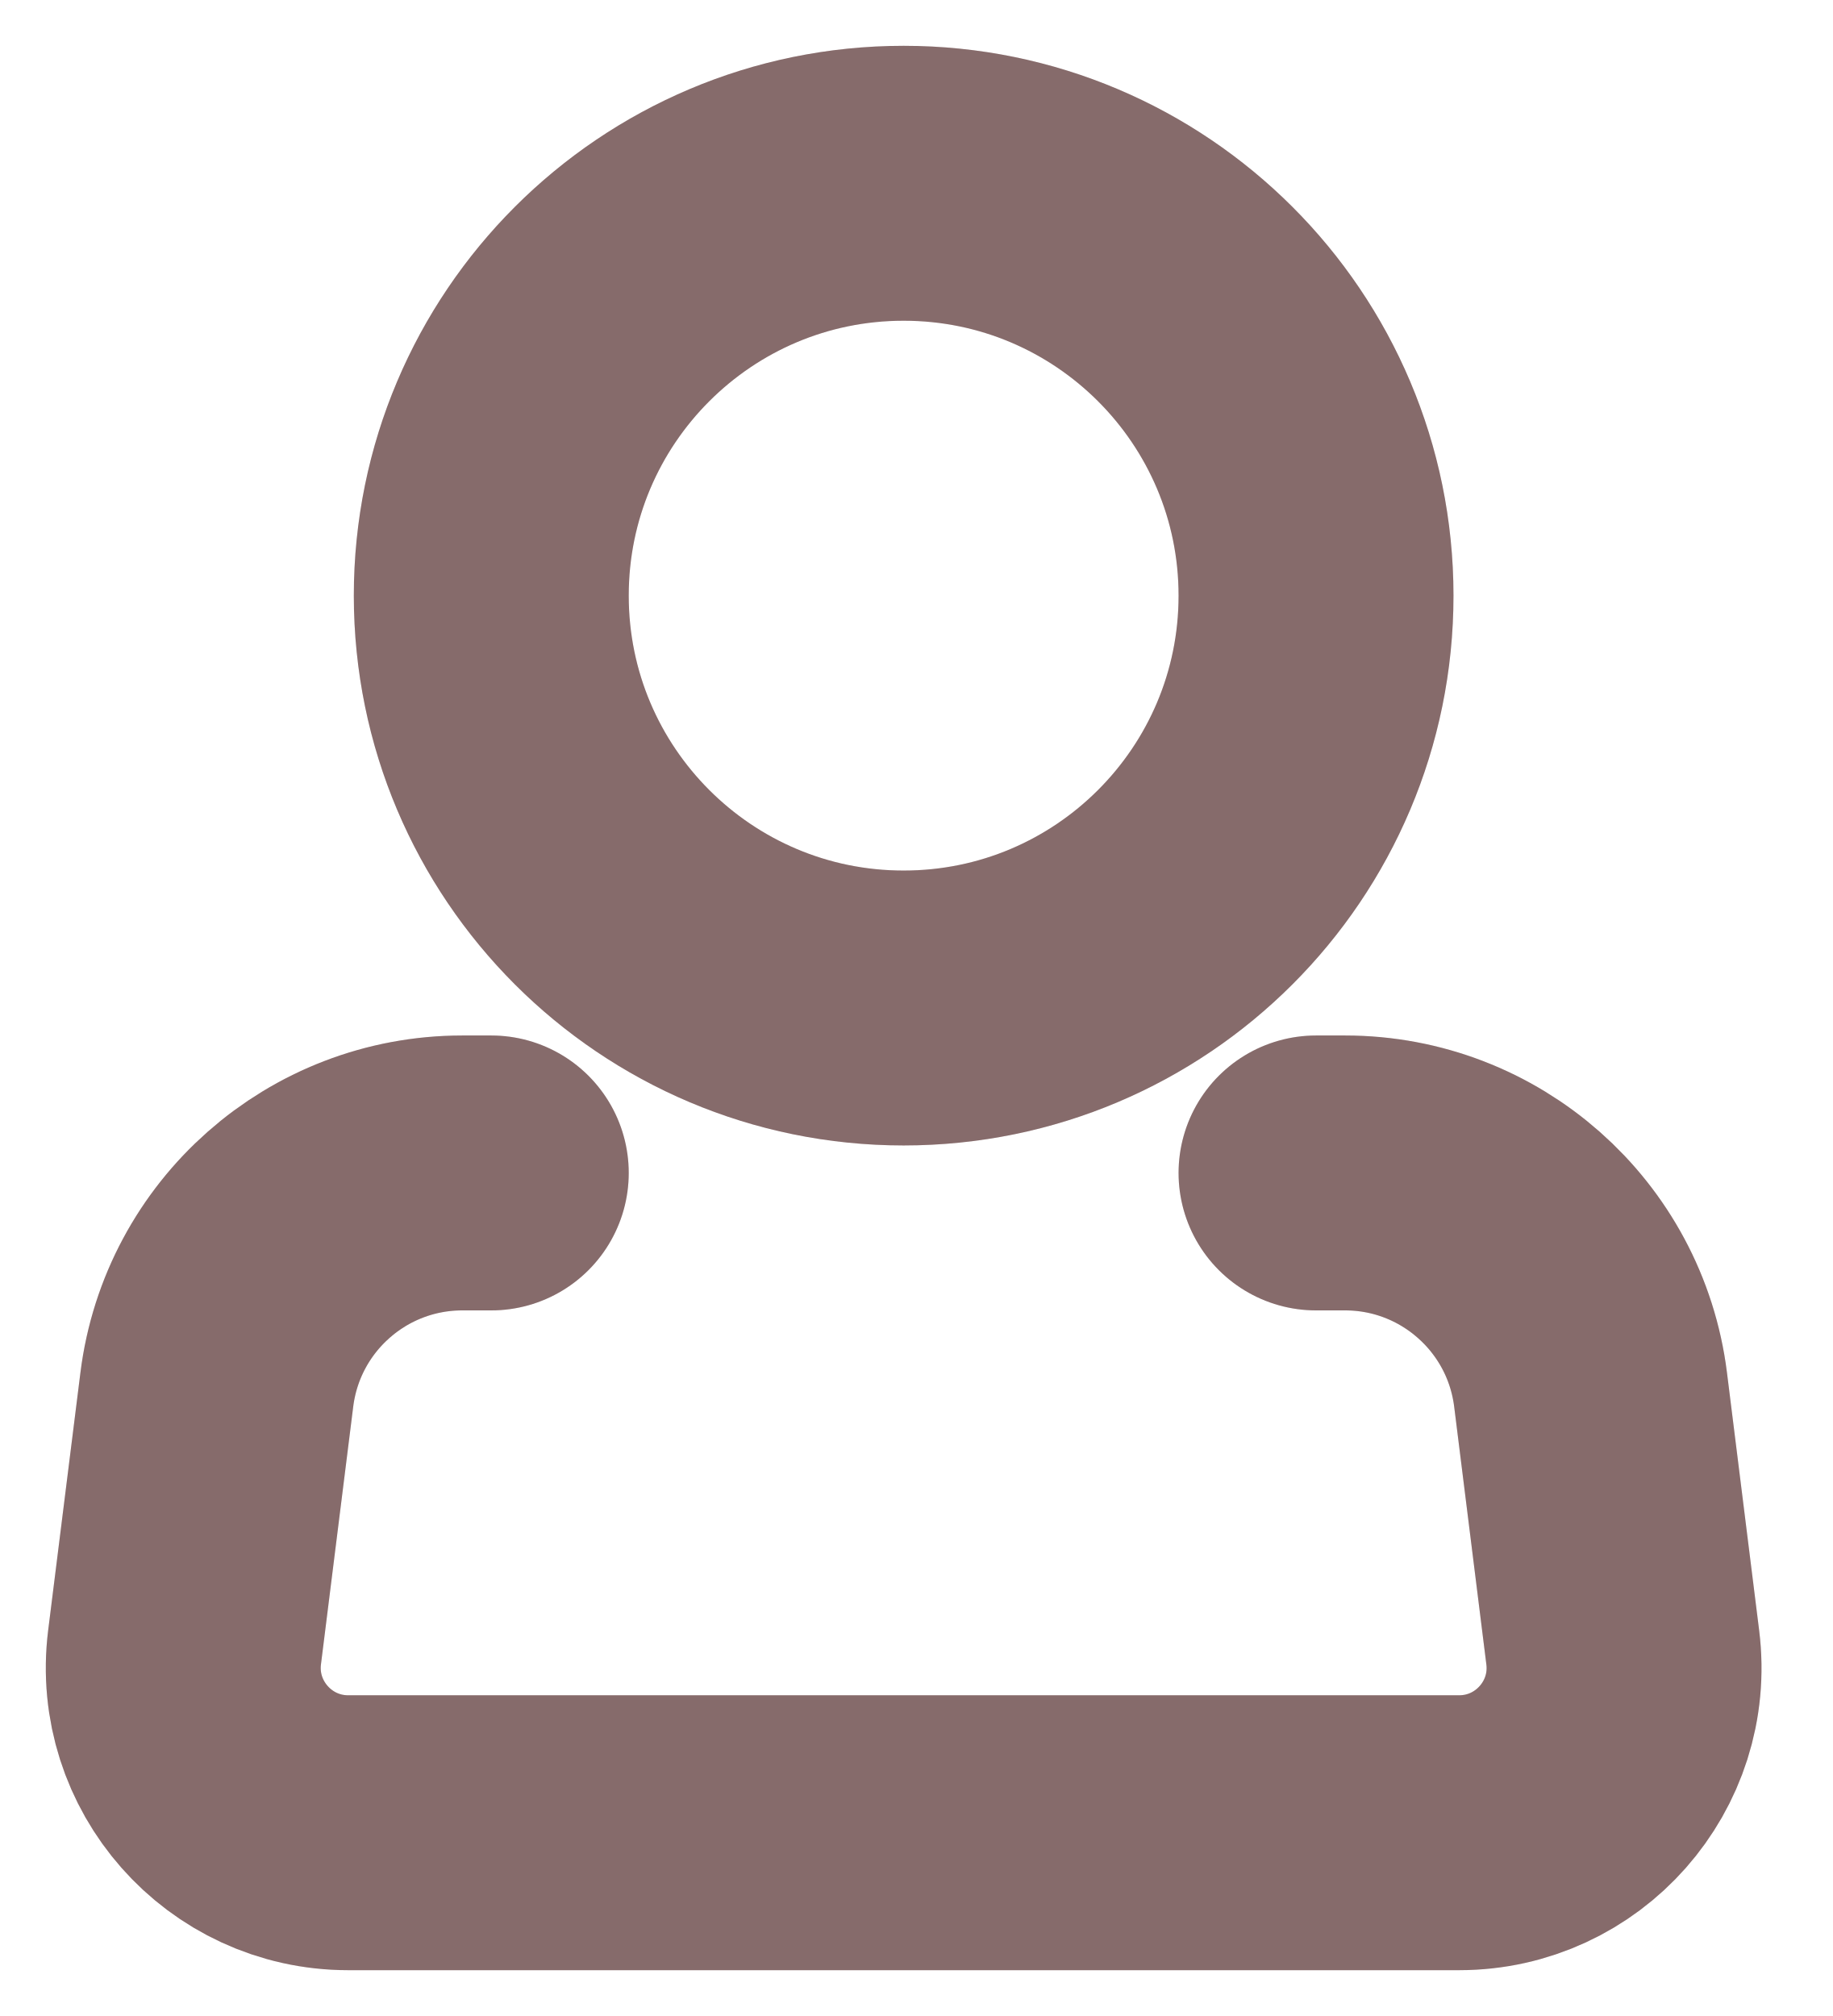
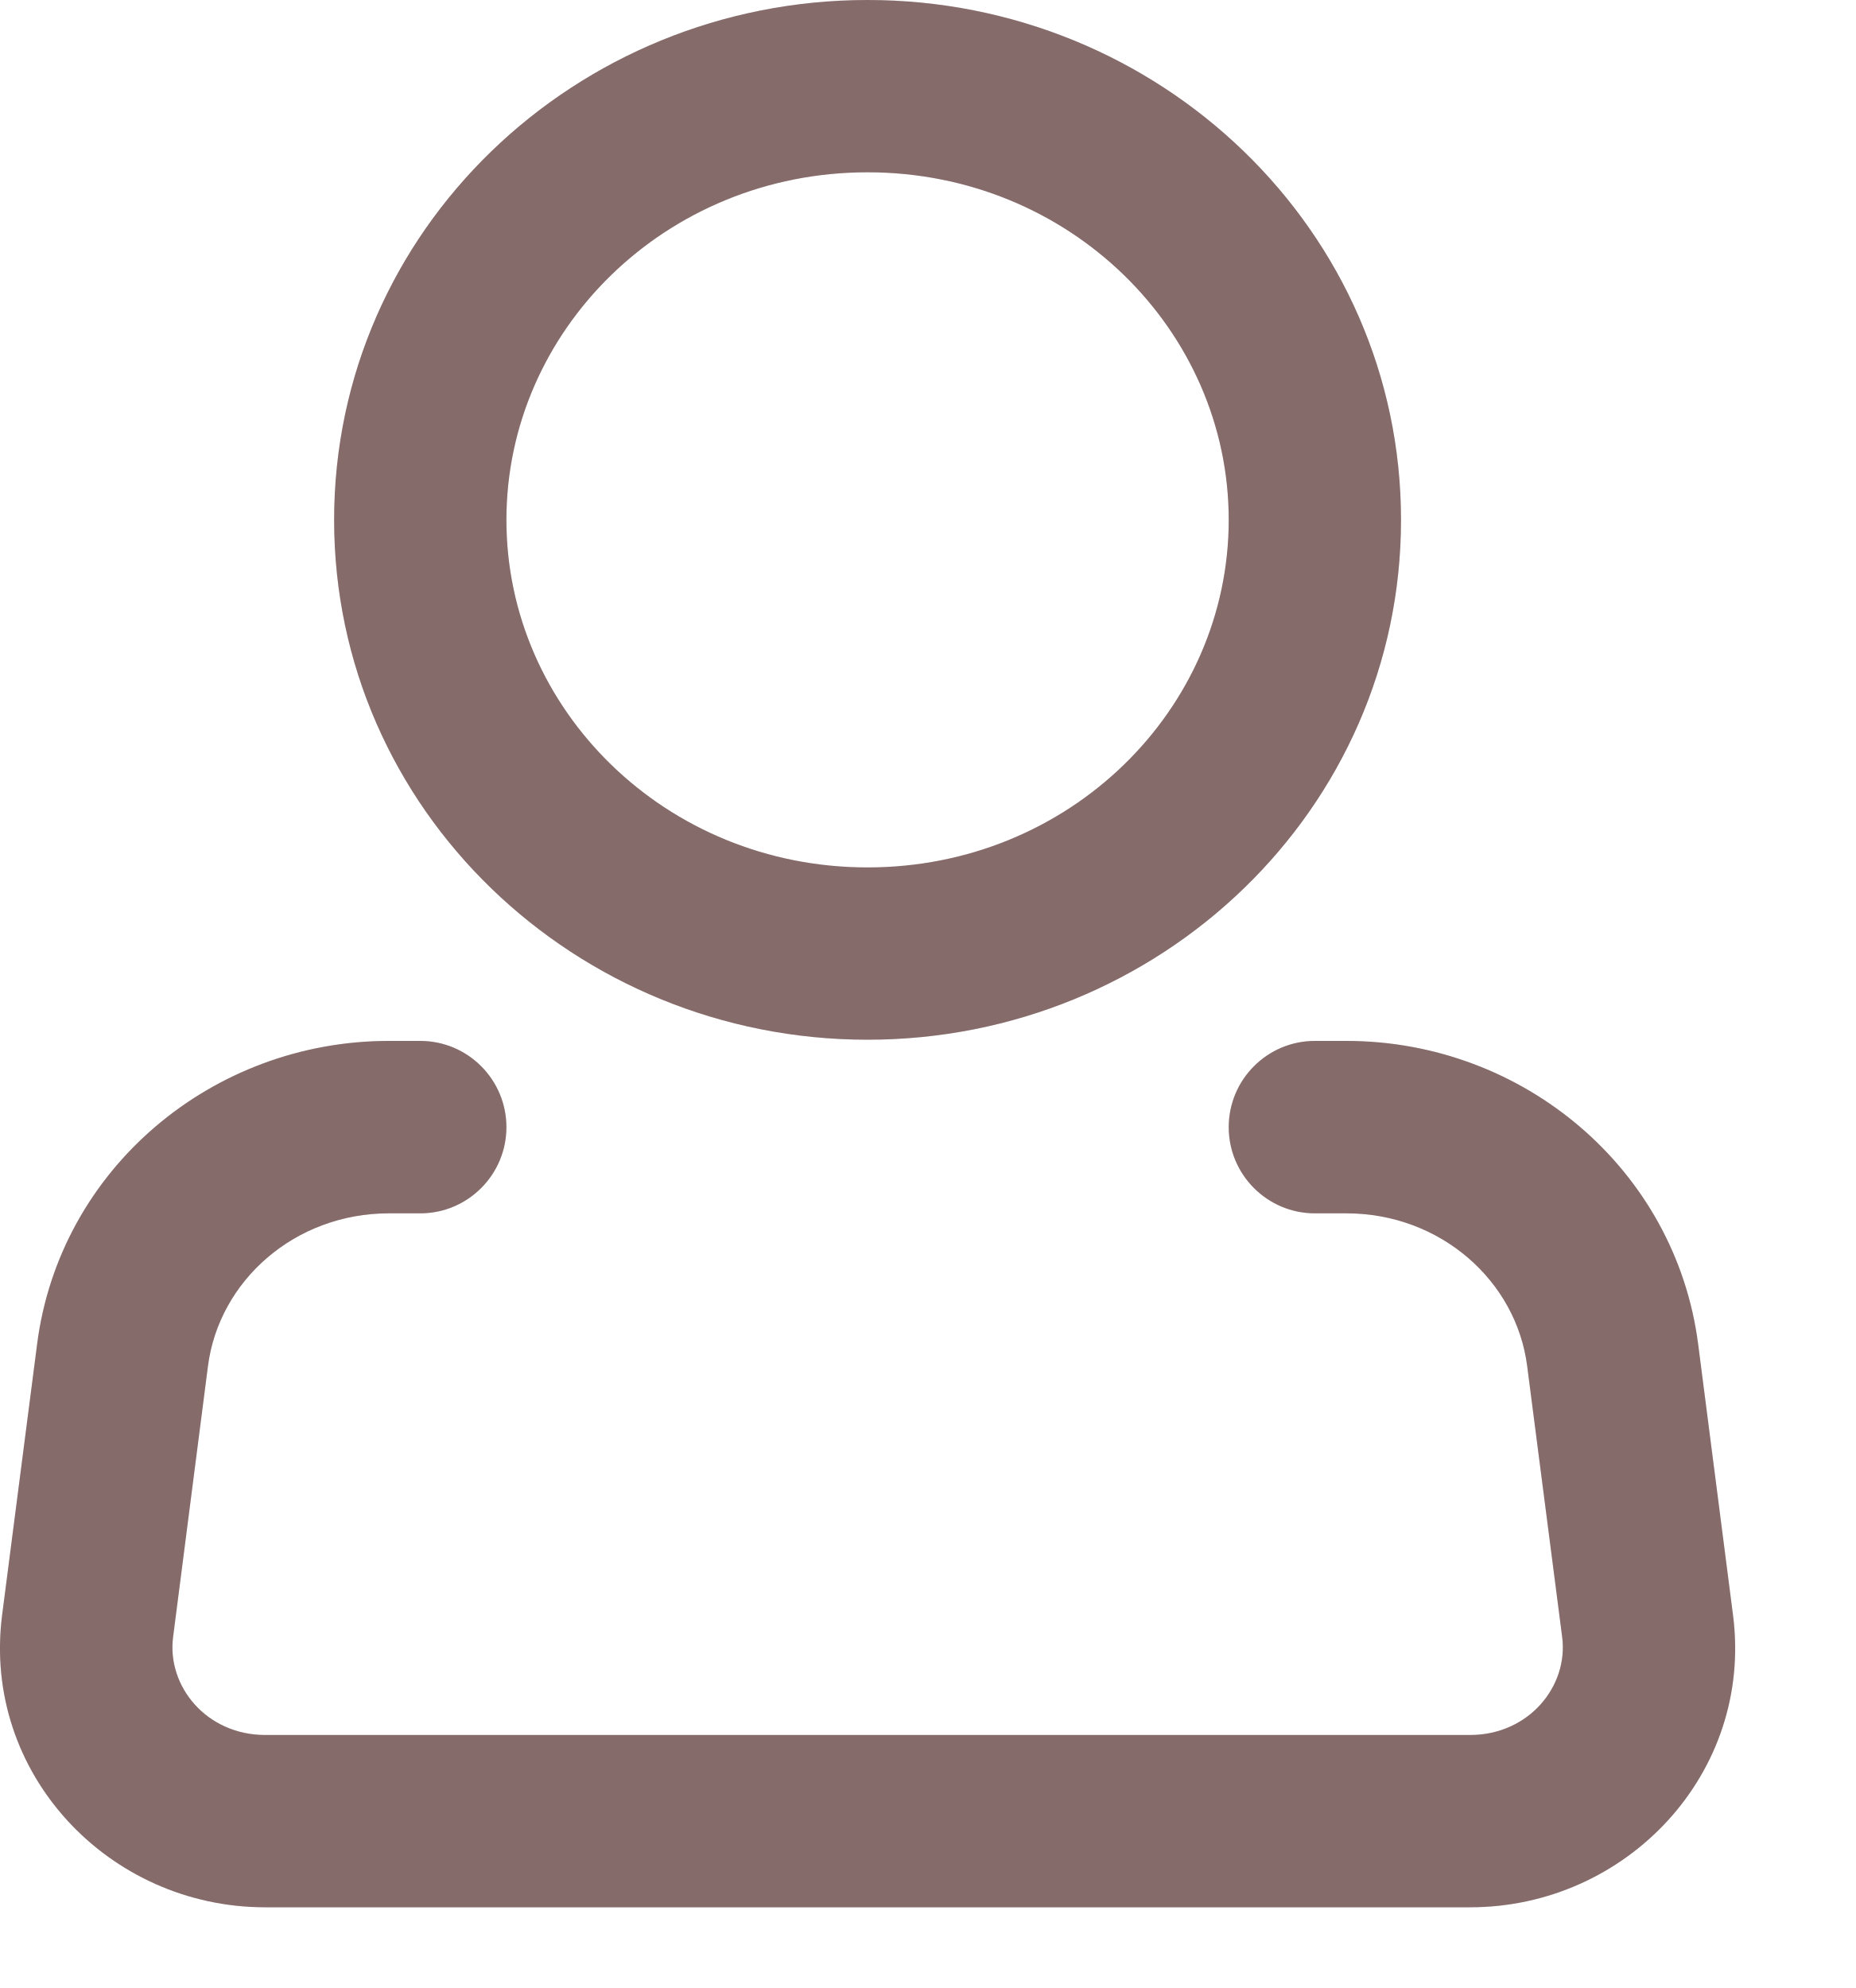
- <svg xmlns="http://www.w3.org/2000/svg" width="20" height="22" viewBox="0 0 20 22" fill="none">
-   <path d="M9.861 11C12.346 11 14.361 8.985 14.361 6.5C14.361 4.015 12.346 2 9.861 2C7.376 2 5.361 4.015 5.361 6.5C5.361 8.985 7.376 11 9.861 11Z" stroke="#A88686" stroke-width="3" />
-   <path d="M9.861 11C12.346 11 14.361 8.985 14.361 6.5C14.361 4.015 12.346 2 9.861 2C7.376 2 5.361 4.015 5.361 6.5C5.361 8.985 7.376 11 9.861 11Z" stroke="black" stroke-opacity="0.2" stroke-width="3" />
-   <path d="M14.361 12.8H14.678C16.039 12.8 17.188 13.814 17.357 15.165L17.708 17.977C17.843 19.051 17.005 20 15.922 20H3.8C2.718 20 1.88 19.051 2.014 17.977L2.366 15.165C2.535 13.814 3.683 12.8 5.045 12.8H5.361" stroke="#A88686" stroke-width="3" stroke-linecap="round" stroke-linejoin="round" />
-   <path d="M14.361 12.8H14.678C16.039 12.8 17.188 13.814 17.357 15.165L17.708 17.977C17.843 19.051 17.005 20 15.922 20H3.8C2.718 20 1.88 19.051 2.014 17.977L2.366 15.165C2.535 13.814 3.683 12.8 5.045 12.8H5.361" stroke="black" stroke-opacity="0.2" stroke-width="3" stroke-linecap="round" stroke-linejoin="round" />
+ <svg xmlns="http://www.w3.org/2000/svg" width="14" height="15" viewBox="0 0 14 15" fill="none">
+   <path d="M9.921 7.854C9.562 7.854 9.271 8.146 9.271 8.505C9.271 8.863 9.562 9.155 9.921 9.155V8.505V7.854ZM12.168 10.225L11.523 10.308V10.308L12.168 10.225ZM12.432 12.269L13.076 12.186L13.076 12.186L12.432 12.269ZM0.661 12.269L0.016 12.186L0.016 12.186L0.661 12.269ZM0.925 10.225L0.28 10.142L0.28 10.142L0.925 10.225ZM3.171 9.155C3.53 9.155 3.821 8.863 3.821 8.505C3.821 8.146 3.53 7.854 3.171 7.854V8.505V9.155ZM6.546 7.195V7.845C8.75 7.845 10.571 6.108 10.571 3.923H9.921H9.271C9.271 5.353 8.07 6.545 6.546 6.545V7.195ZM9.921 3.923H10.571C10.571 1.738 8.75 2.44379e-05 6.546 2.44379e-05V0.65V1.3C8.07 1.3 9.271 2.493 9.271 3.923H9.921ZM6.546 0.65V2.44379e-05C4.342 2.44379e-05 2.521 1.738 2.521 3.923H3.171H3.821C3.821 2.493 5.022 1.3 6.546 1.3V0.65ZM3.171 3.923H2.521C2.521 6.108 4.342 7.845 6.546 7.845V7.195V6.545C5.022 6.545 3.821 5.353 3.821 3.923H3.171ZM9.921 8.505V9.155H10.159V8.505V7.854H9.921V8.505ZM10.159 8.505V9.155C10.868 9.155 11.441 9.664 11.523 10.308L12.168 10.225L12.813 10.142C12.642 8.82 11.491 7.854 10.159 7.854V8.505ZM12.168 10.225L11.523 10.308L11.787 12.352L12.432 12.269L13.076 12.186L12.813 10.142L12.168 10.225ZM12.432 12.269L11.787 12.352C11.835 12.723 11.535 13.091 11.092 13.091V13.741V14.391C12.273 14.391 13.23 13.379 13.076 12.186L12.432 12.269ZM11.092 13.741V13.091H2.001V13.741V14.391H11.092V13.741ZM2.001 13.741V13.091C1.558 13.091 1.258 12.723 1.306 12.352L0.661 12.269L0.016 12.186C-0.137 13.379 0.819 14.391 2.001 14.391V13.741ZM0.661 12.269L1.306 12.352L1.569 10.308L0.925 10.225L0.28 10.142L0.016 12.186L0.661 12.269ZM0.925 10.225L1.569 10.308C1.652 9.664 2.224 9.155 2.934 9.155V8.505V7.854C1.601 7.854 0.45 8.82 0.28 10.142L0.925 10.225ZM2.934 8.505V9.155H3.171V8.505V7.854H2.934V8.505Z" fill="#A88686" />
+   <path d="M9.921 7.854C9.562 7.854 9.271 8.146 9.271 8.505C9.271 8.863 9.562 9.155 9.921 9.155V8.505V7.854ZM12.168 10.225L11.523 10.308V10.308L12.168 10.225ZM12.432 12.269L13.076 12.186L13.076 12.186L12.432 12.269ZM0.661 12.269L0.016 12.186L0.016 12.186L0.661 12.269ZM0.925 10.225L0.28 10.142L0.28 10.142L0.925 10.225ZM3.171 9.155C3.53 9.155 3.821 8.863 3.821 8.505C3.821 8.146 3.53 7.854 3.171 7.854V8.505V9.155ZM6.546 7.195V7.845C8.75 7.845 10.571 6.108 10.571 3.923H9.921H9.271C9.271 5.353 8.07 6.545 6.546 6.545V7.195ZM9.921 3.923H10.571C10.571 1.738 8.75 2.44379e-05 6.546 2.44379e-05V0.65V1.3C8.07 1.3 9.271 2.493 9.271 3.923H9.921ZM6.546 0.65V2.44379e-05C4.342 2.44379e-05 2.521 1.738 2.521 3.923H3.171H3.821C3.821 2.493 5.022 1.3 6.546 1.3V0.65ZM3.171 3.923H2.521C2.521 6.108 4.342 7.845 6.546 7.845V7.195V6.545C5.022 6.545 3.821 5.353 3.821 3.923H3.171ZM9.921 8.505V9.155H10.159V8.505V7.854H9.921V8.505ZM10.159 8.505V9.155C10.868 9.155 11.441 9.664 11.523 10.308L12.168 10.225L12.813 10.142C12.642 8.82 11.491 7.854 10.159 7.854V8.505ZM12.168 10.225L11.523 10.308L11.787 12.352L12.432 12.269L13.076 12.186L12.813 10.142L12.168 10.225ZM12.432 12.269L11.787 12.352C11.835 12.723 11.535 13.091 11.092 13.091V13.741V14.391C12.273 14.391 13.23 13.379 13.076 12.186L12.432 12.269ZM11.092 13.741V13.091H2.001V13.741V14.391H11.092V13.741ZM2.001 13.741V13.091C1.558 13.091 1.258 12.723 1.306 12.352L0.661 12.269L0.016 12.186C-0.137 13.379 0.819 14.391 2.001 14.391V13.741ZM0.661 12.269L1.306 12.352L1.569 10.308L0.925 10.225L0.28 10.142L0.016 12.186L0.661 12.269ZM0.925 10.225L1.569 10.308C1.652 9.664 2.224 9.155 2.934 9.155V8.505V7.854C1.601 7.854 0.45 8.82 0.28 10.142L0.925 10.225ZM2.934 8.505V9.155H3.171V8.505V7.854H2.934V8.505Z" fill="black" fill-opacity="0.2" />
</svg>
